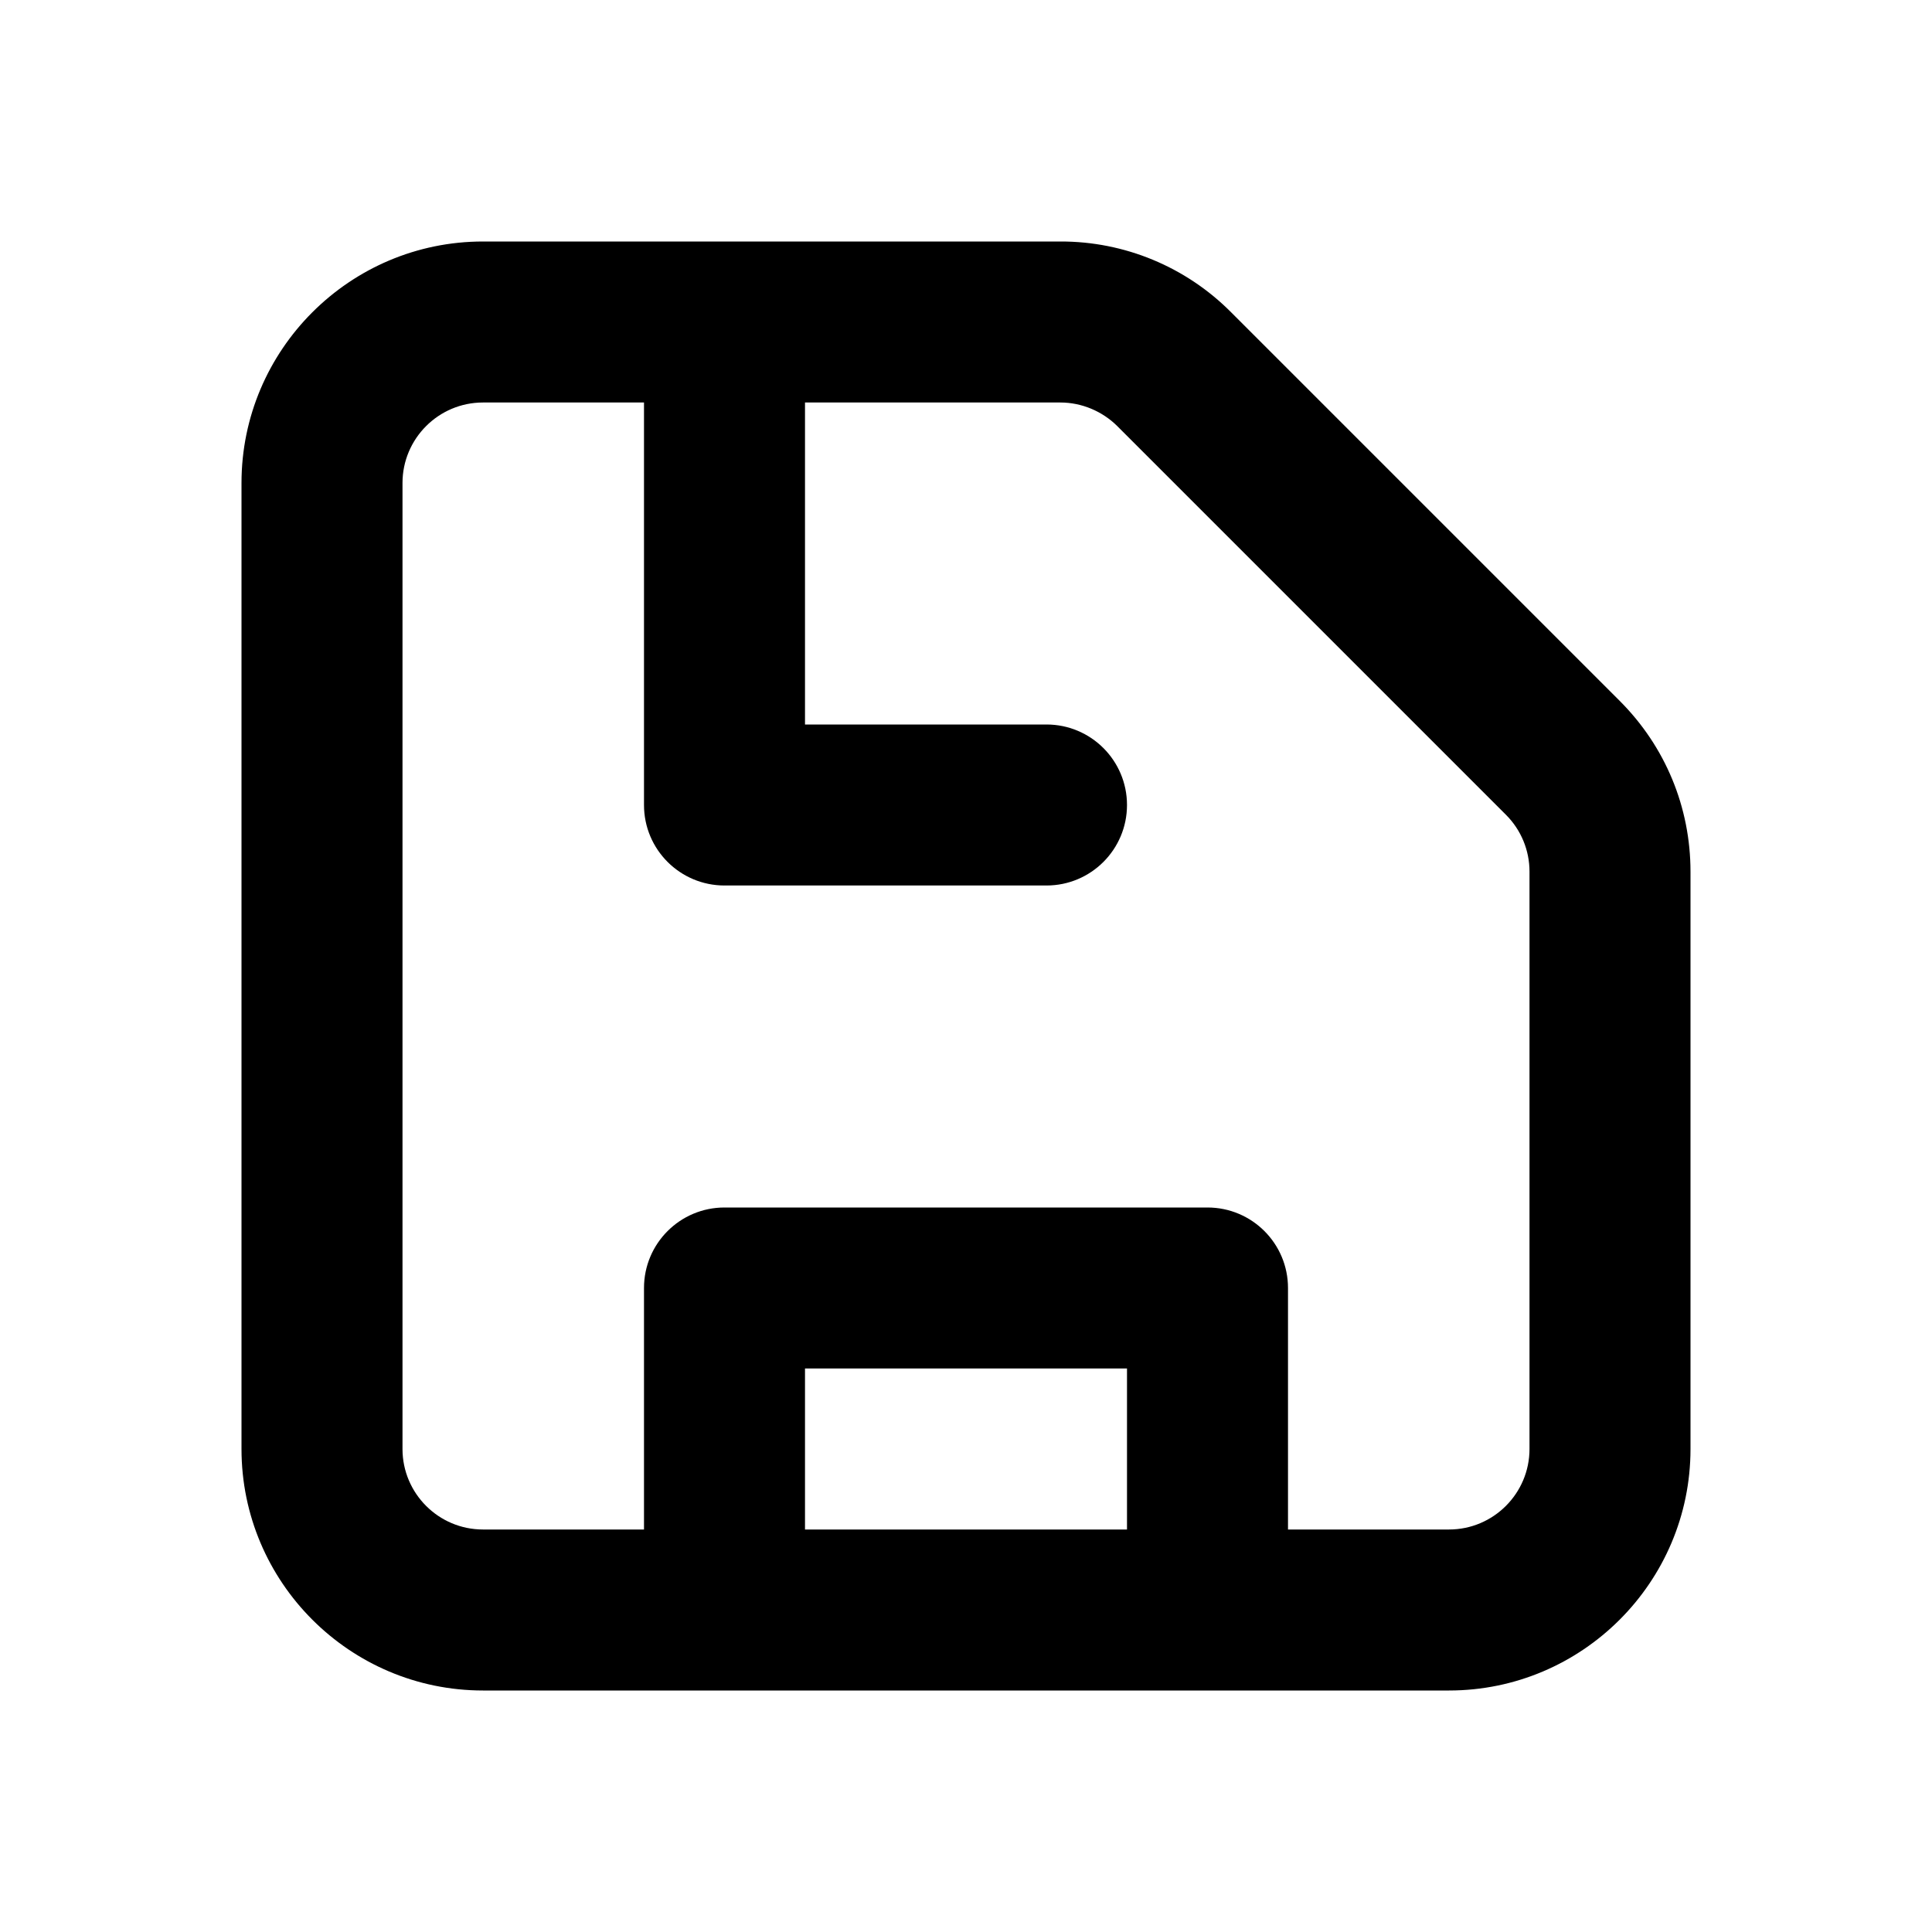
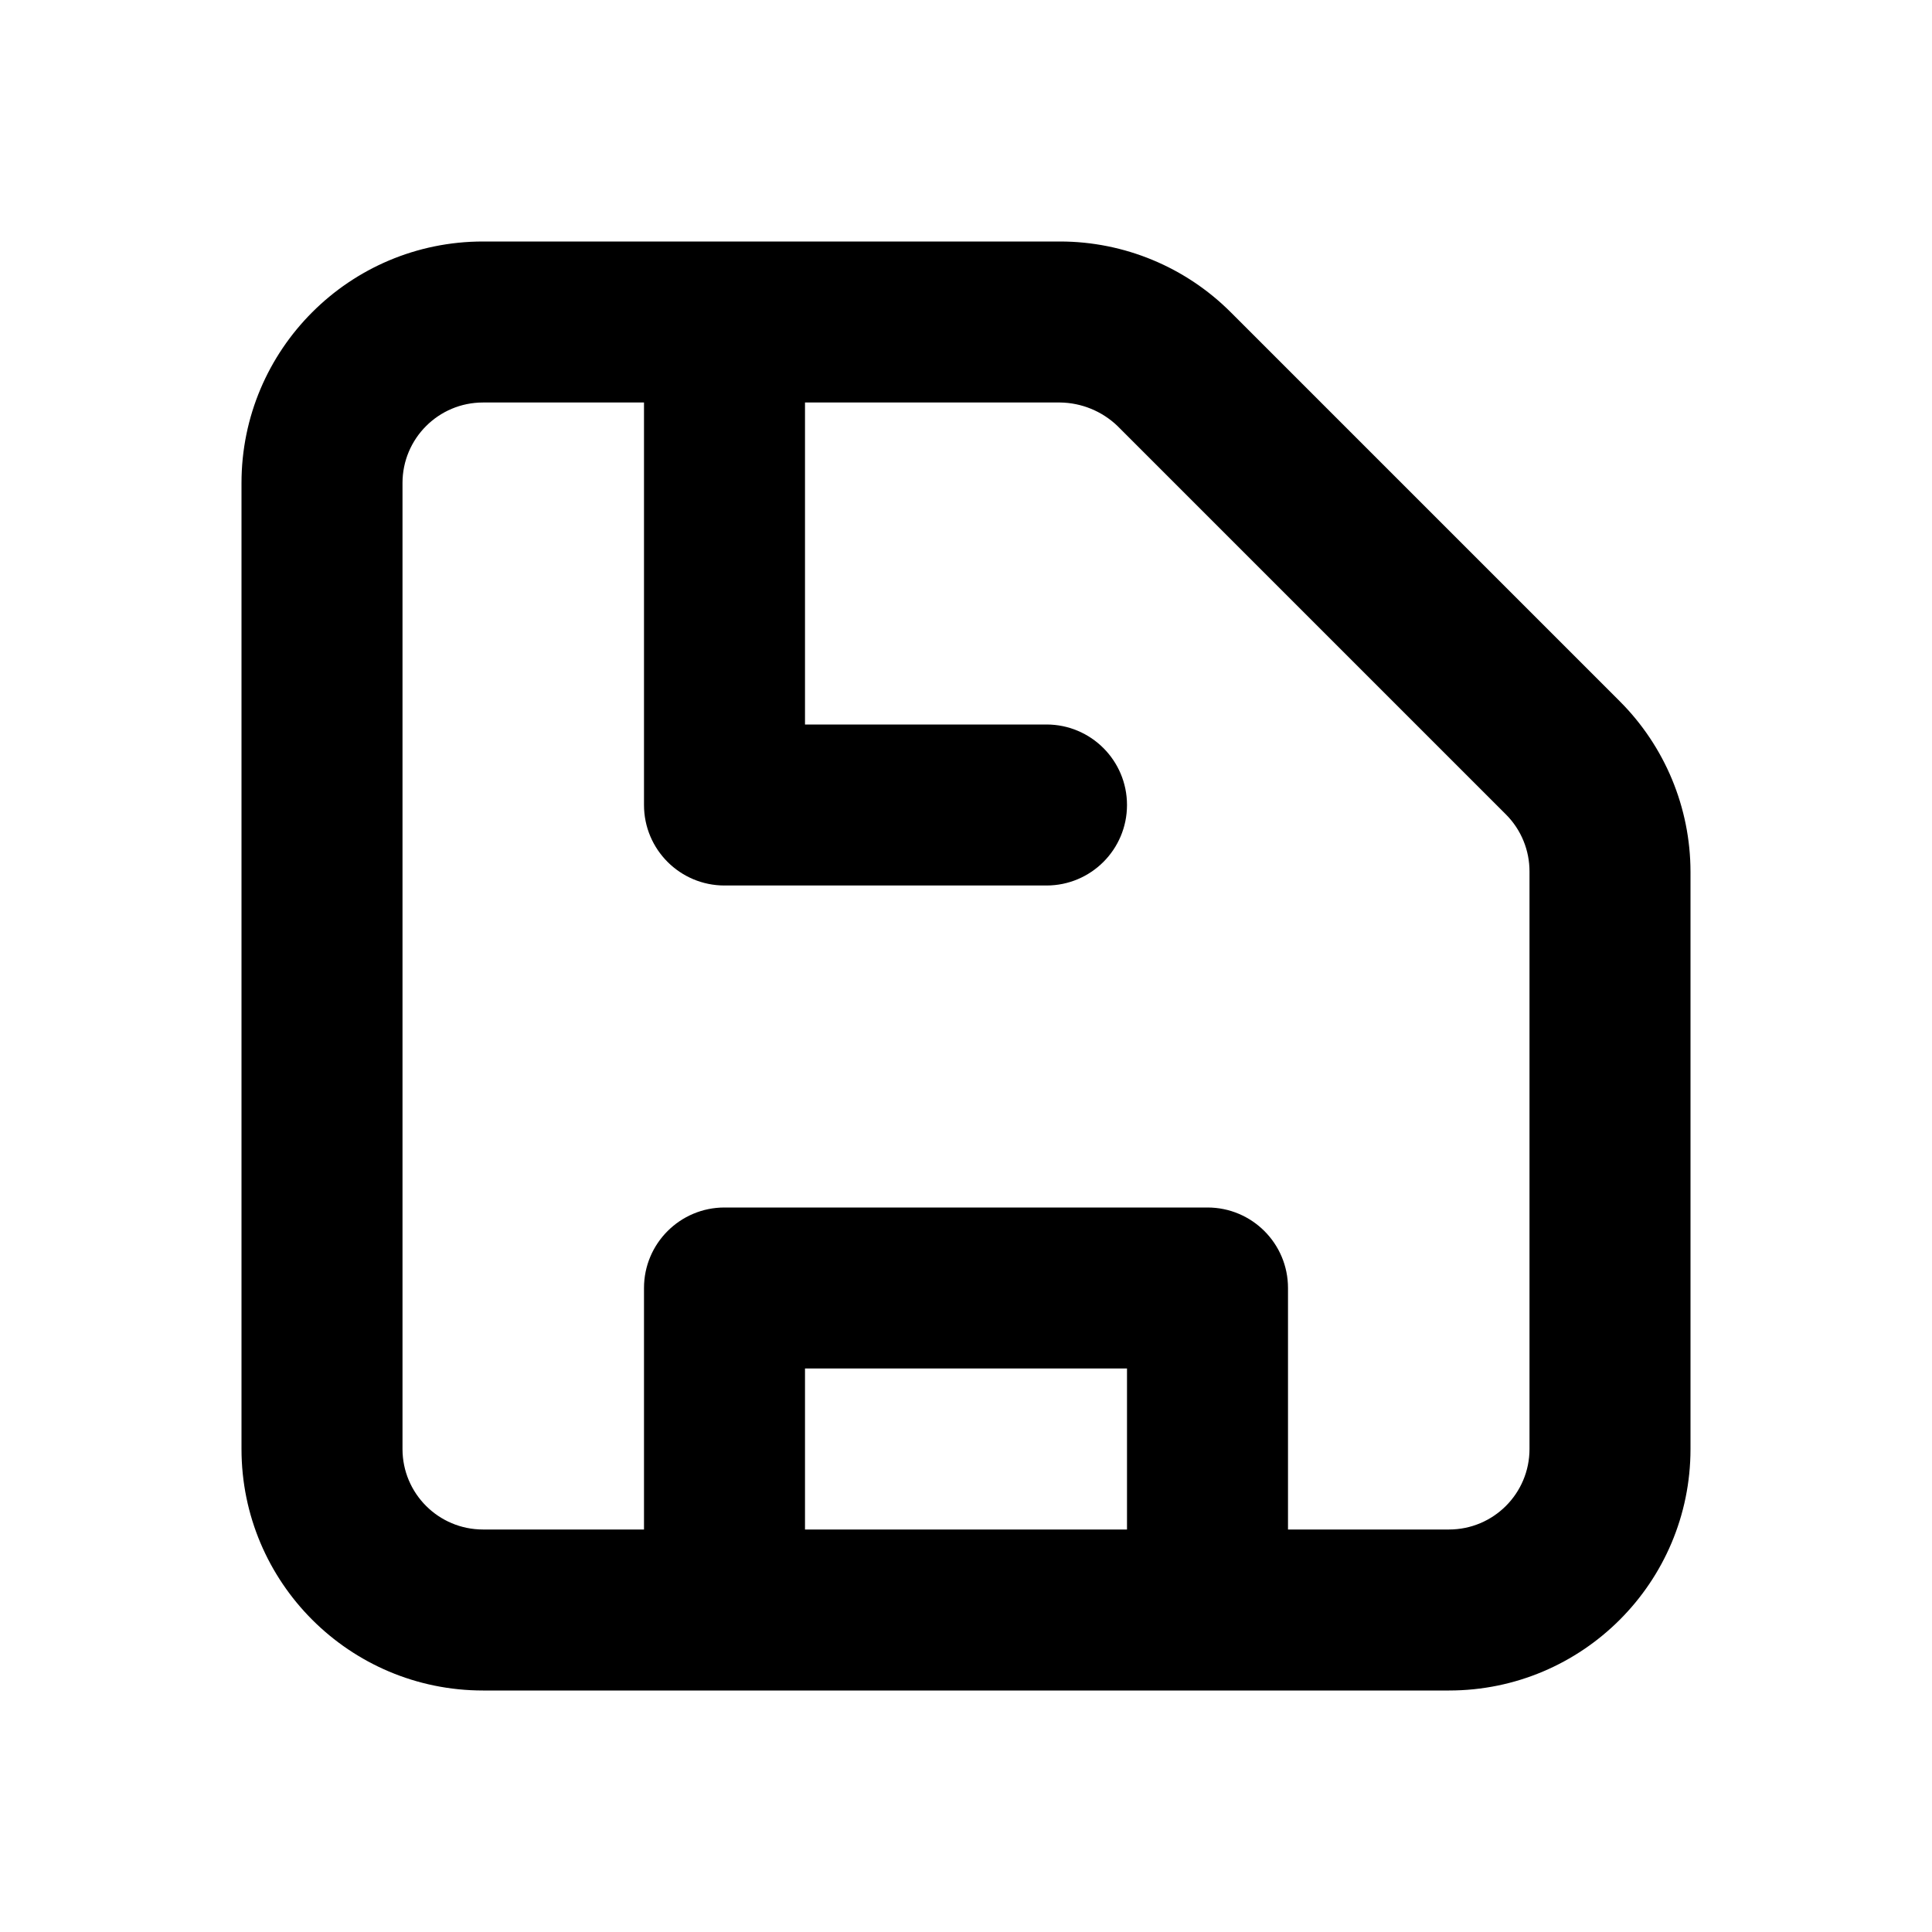
- <svg xmlns="http://www.w3.org/2000/svg" xmlns:xlink="http://www.w3.org/1999/xlink" width="24" height="24">
-   <defs>
-     <path d="M19 18c0 .551-.448 1-1 1h-2v-3a1 1 0 0 0-1-1H9a1 1 0 0 0-1 1v3H6c-.552 0-1-.449-1-1V6c0-.551.448-1 1-1h2v5a1 1 0 0 0 1 1h4a1 1 0 1 0 0-2h-3V5h3.172c.263 0 .52.107.707.293l4.828 4.828a.996.996 0 0 1 .293.708V18zm-9 1h4v-2h-4v2zM20.121 8.707l-4.828-4.828A2.978 2.978 0 0 0 13.172 3H6C4.346 3 3 4.346 3 6v12c0 1.654 1.346 3 3 3h12c1.654 0 3-1.346 3-3v-7.171c0-.802-.313-1.556-.879-2.122z" id="a" />
-   </defs>
-   <g fill-rule="evenodd">
-     <mask id="b">
-       <use xlink:href="#a" />
-     </mask>
-     <use xlink:href="#a" />
-     <g mask="url(#b)">
-       <rect width="24" height="24" />
-     </g>
+ <svg xmlns="http://www.w3.org/2000/svg" viewBox="0 0 24 24">
+   <g data-name="Layer 2">
+     <path d="M20.12 8.71l-4.83-4.83A3 3 0 0 0 13.17 3H6a3 3 0 0 0-3 3v12a3 3 0 0 0 3 3h12a3 3 0 0 0 3-3v-7.17a3 3 0 0 0-.88-2.12zM10 19v-2h4v2zm9-1a1 1 0 0 1-1 1h-2v-3a1 1 0 0 0-1-1H9a1 1 0 0 0-1 1v3H6a1 1 0 0 1-1-1V6a1 1 0 0 1 1-1h2v5a1 1 0 0 0 1 1h4a1 1 0 0 0 0-2h-3V5h3.17a1.05 1.05 0 0 1 .71.29l4.83 4.83a1 1 0 0 1 .29.71z" data-name="save" />
  </g>
</svg>
